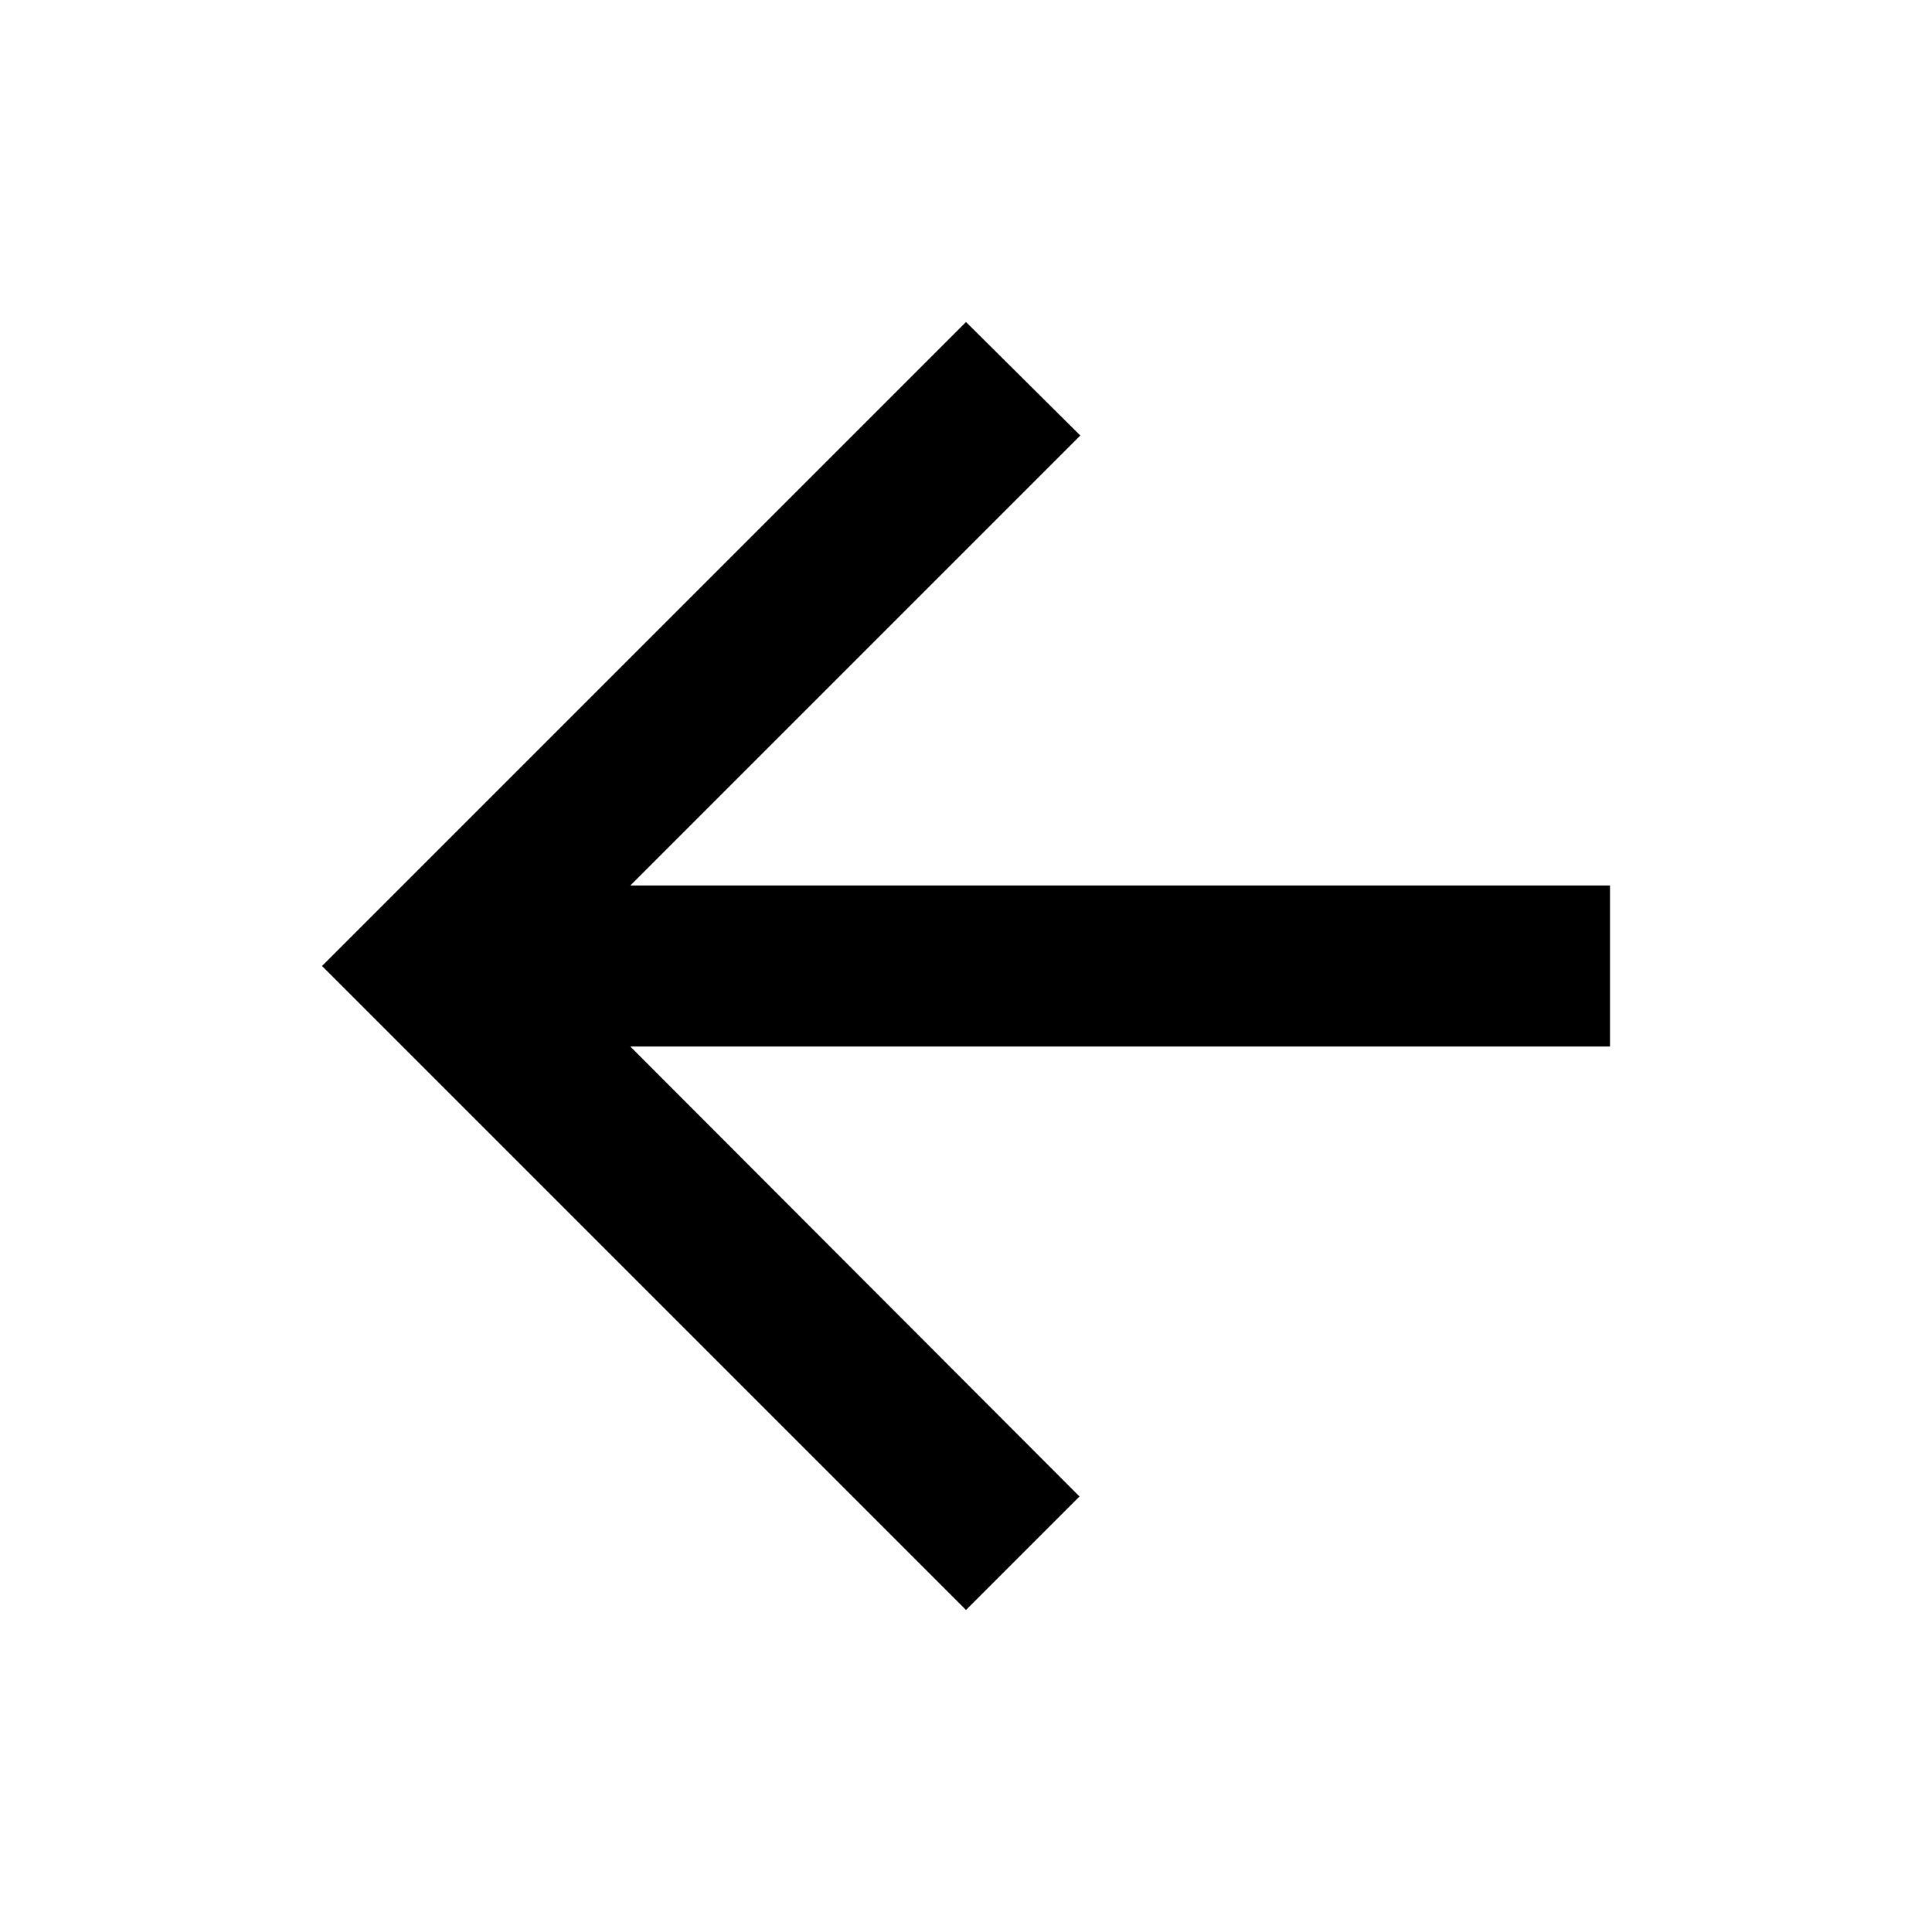
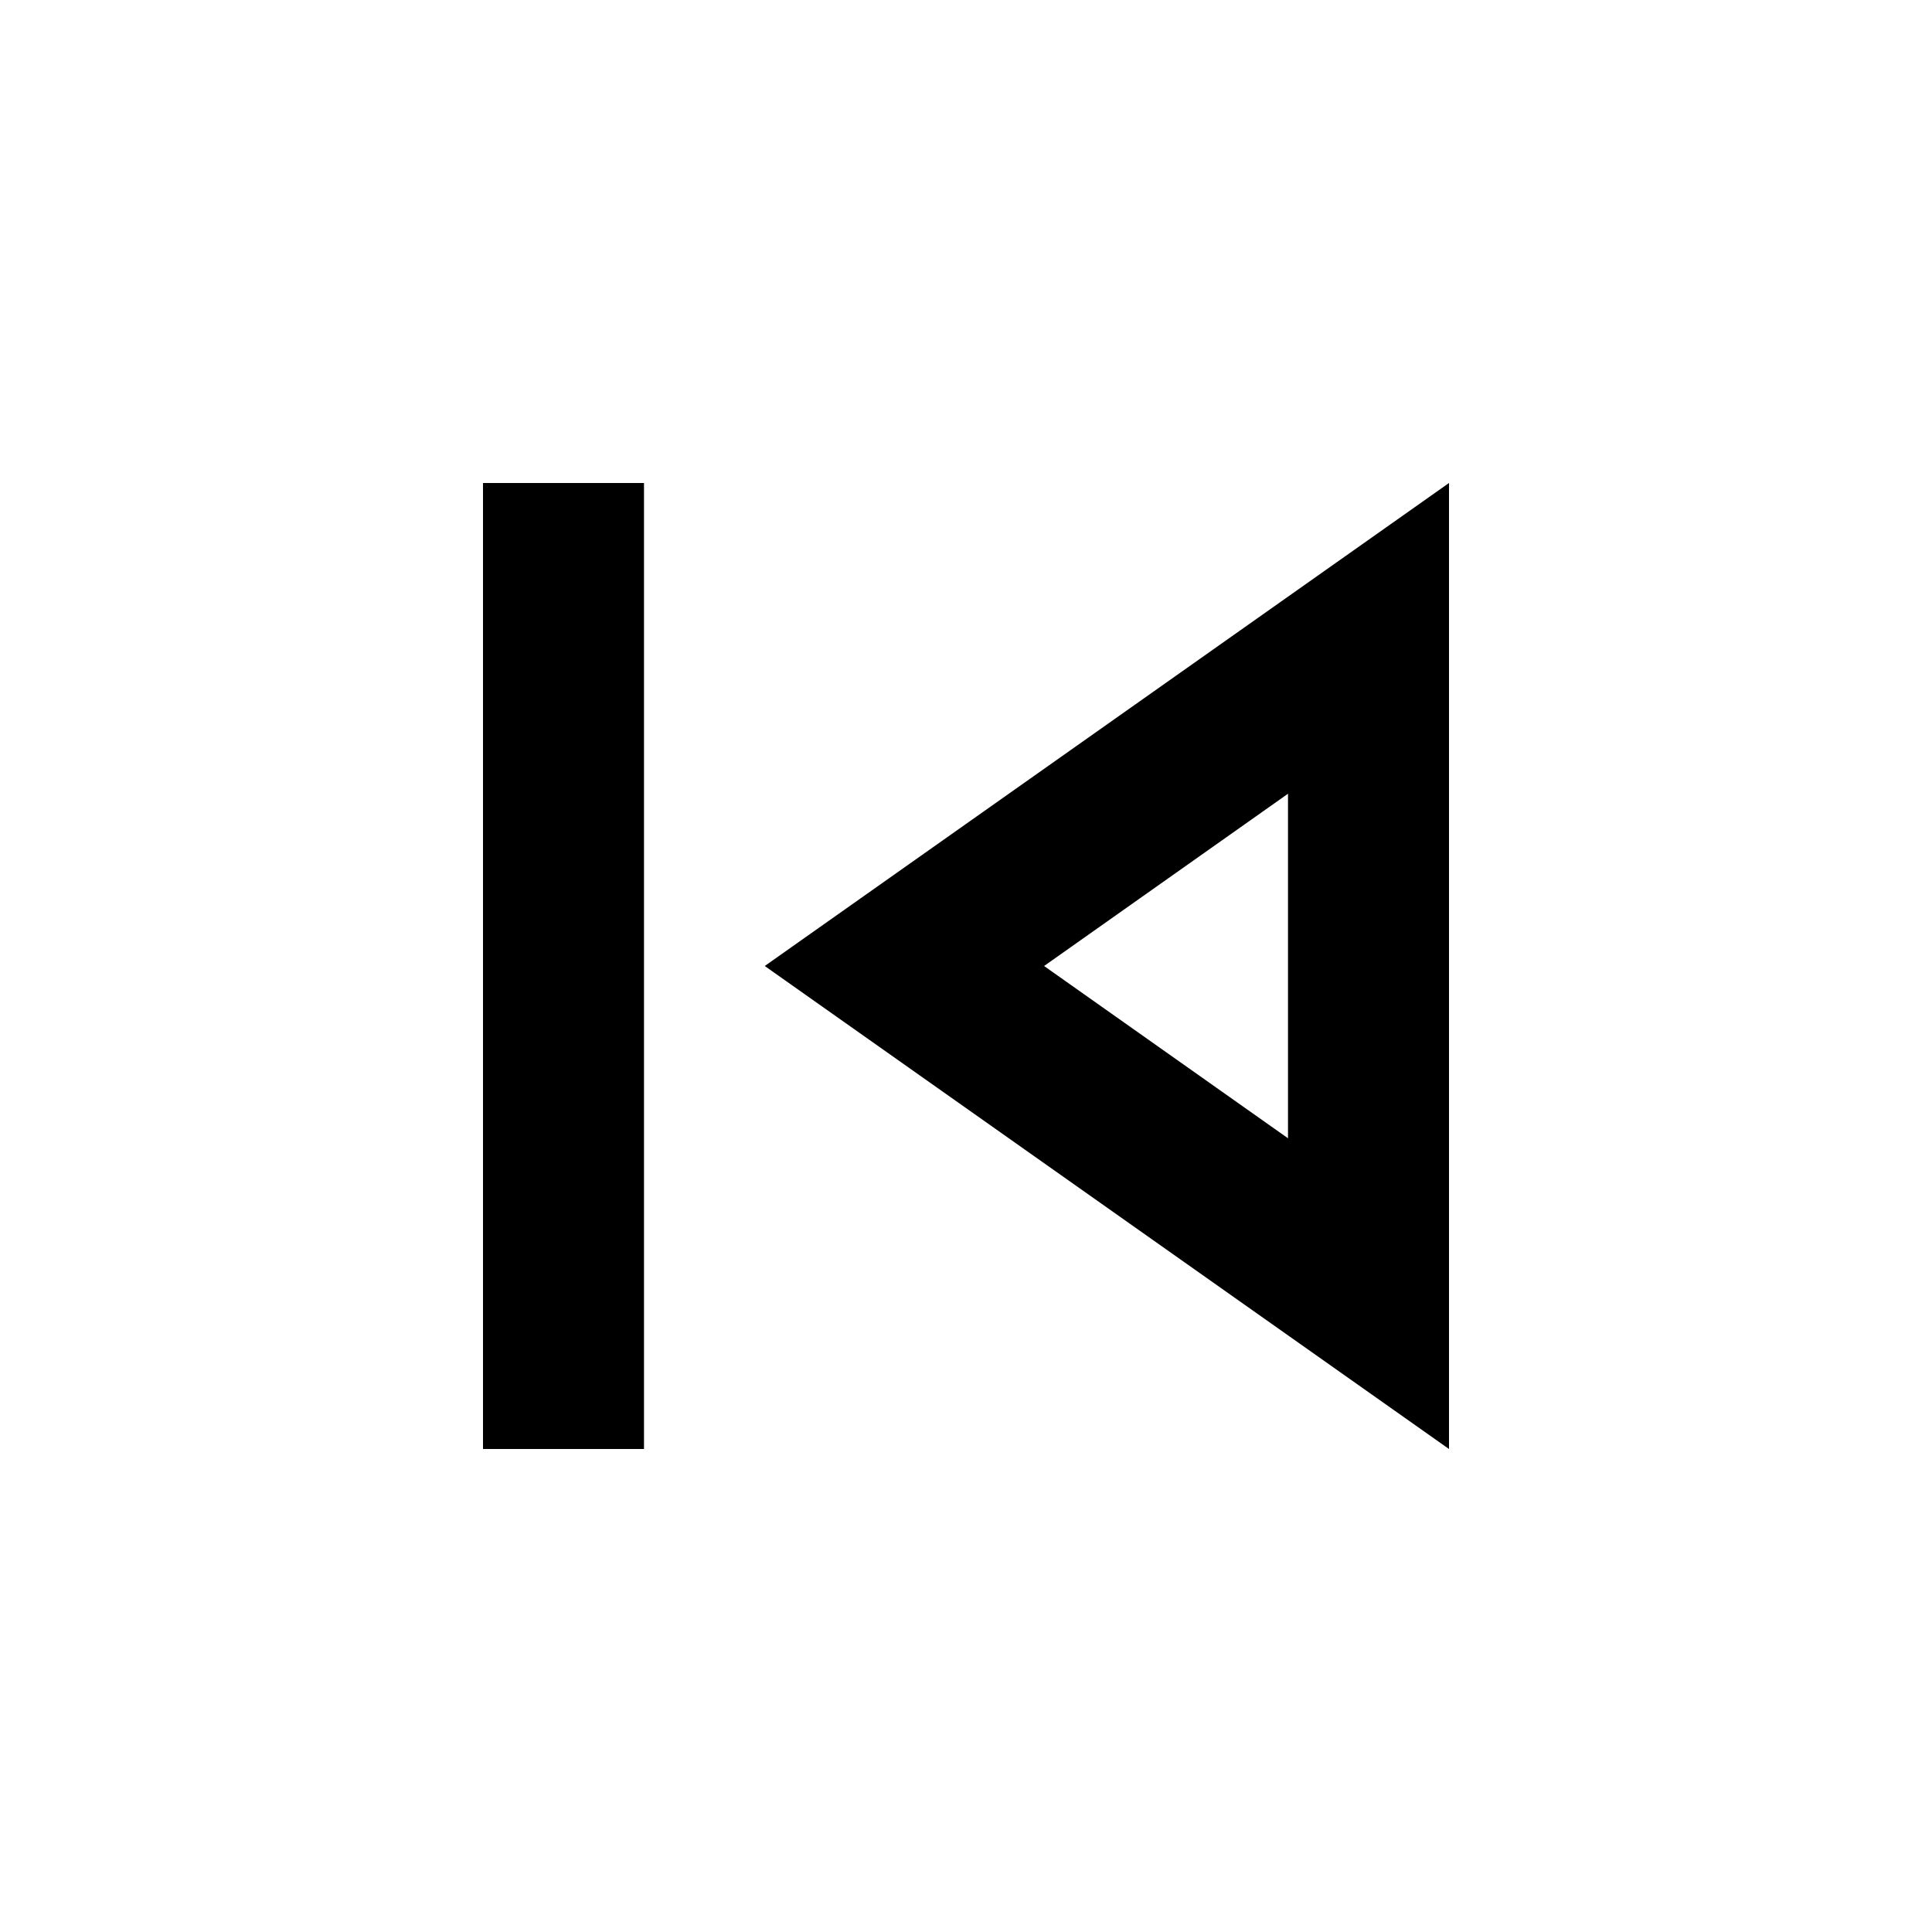
<svg xmlns="http://www.w3.org/2000/svg" width="24" height="24" viewBox="0 0 24 24">
-   <path d="M0 0h24v24H0z" fill="none" />
-   <path d="M20 11H7.83l5.59-5.59L12 4l-8 8 8 8 1.41-1.41L7.83 13H20v-2z" />
+   <path fill="none" d="M0 0h24v24H0V0z" />
+   <path d="M6 6h2v12H6zm3.5 6l8.5 6V6l-8.5 6zm6.5 2.14L12.97 12 16 9.86v4.28z" />
</svg>
